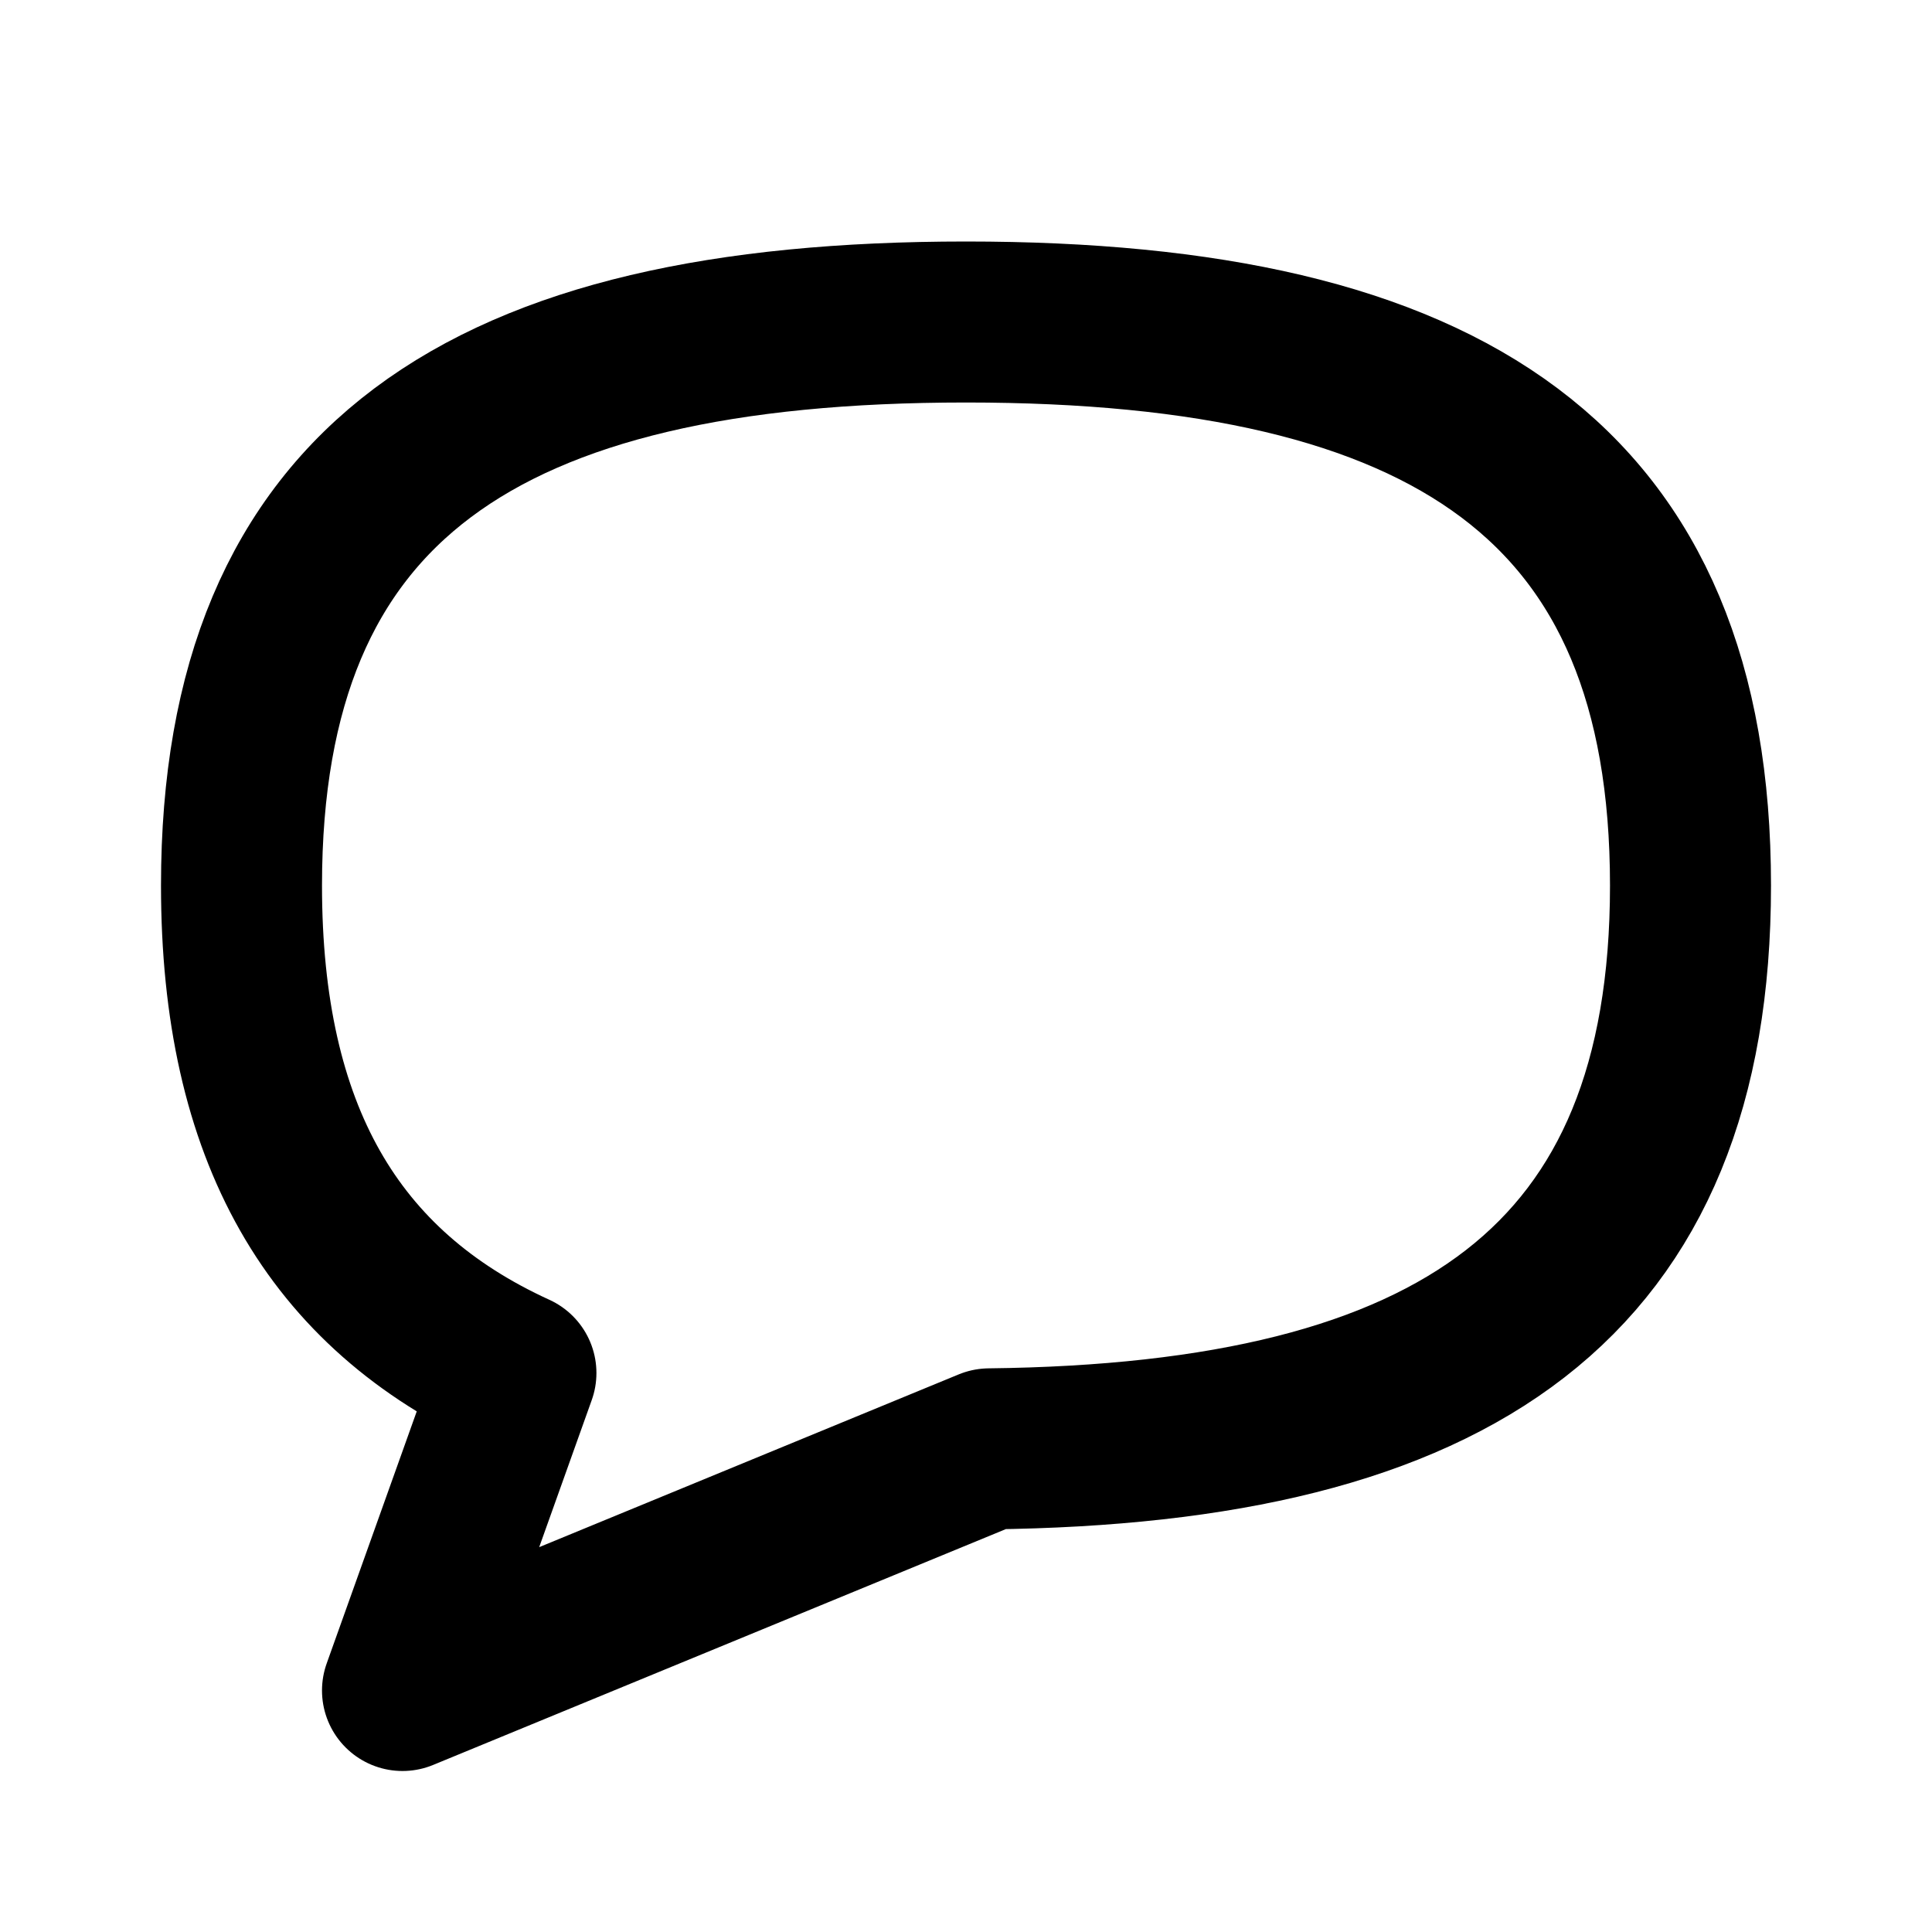
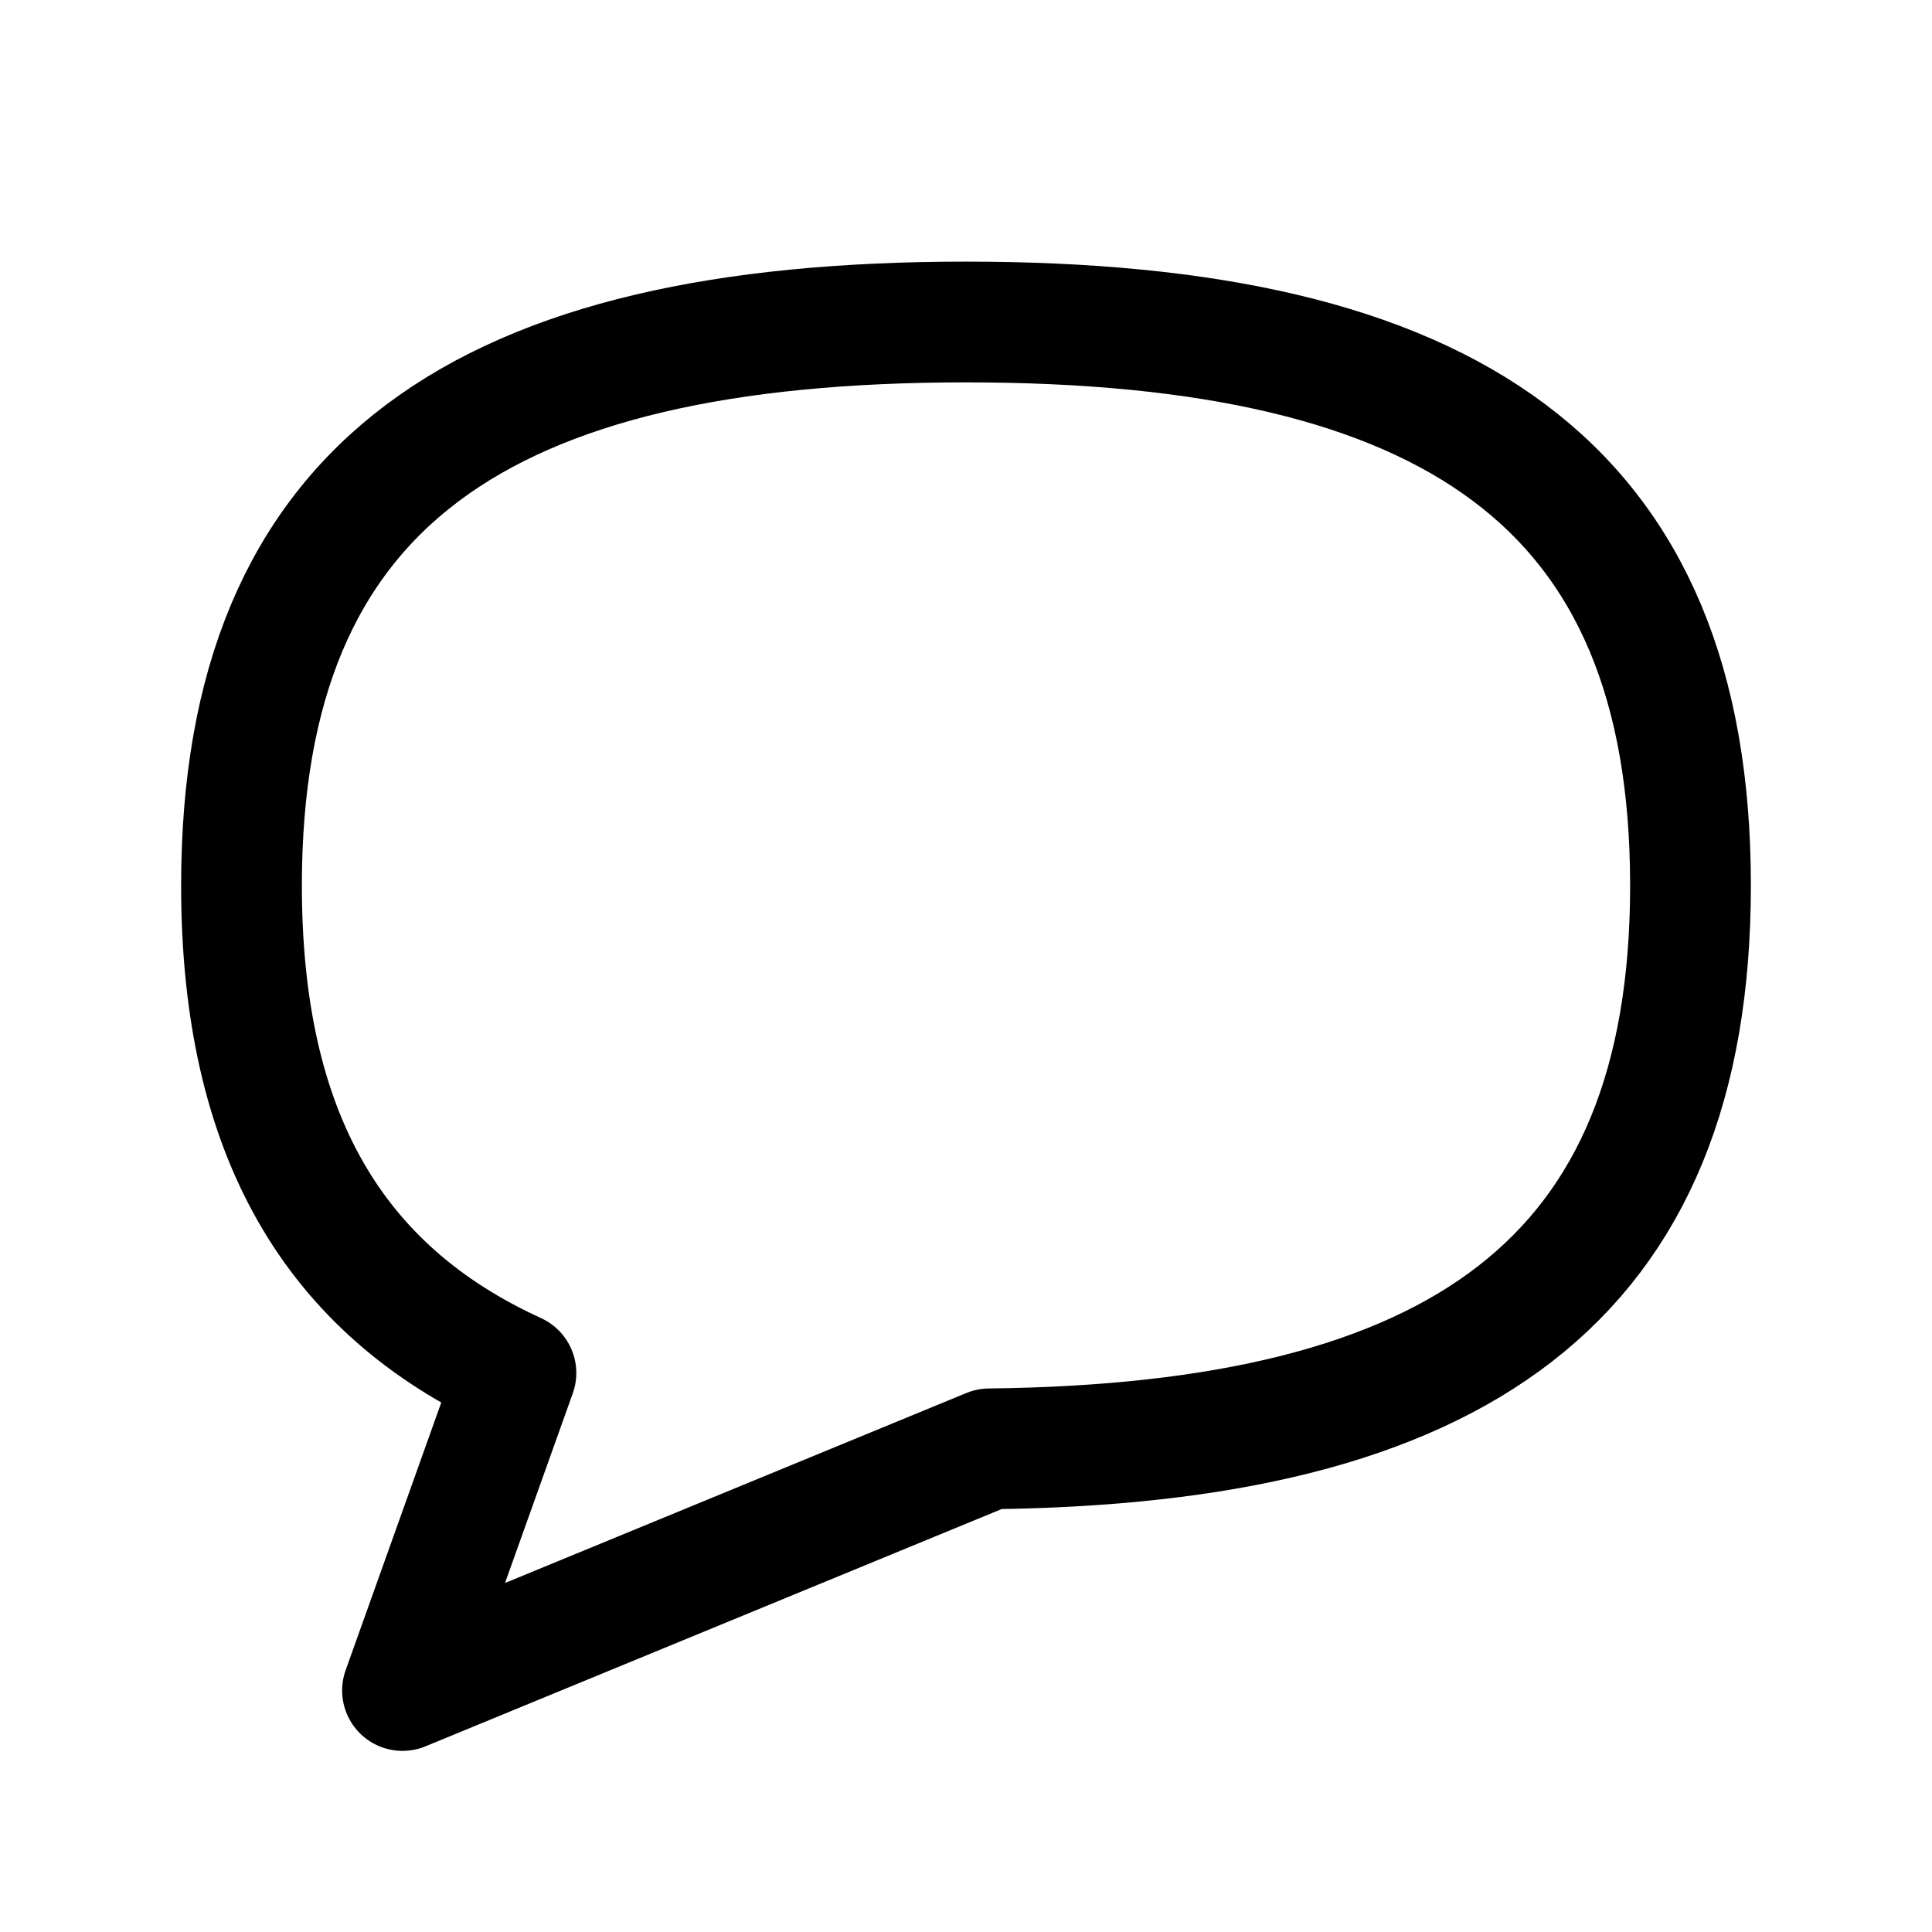
<svg xmlns="http://www.w3.org/2000/svg" width="800px" height="800px" viewBox="0 0 24 24" fill="none">
-   <path d="M12.29 17.998C18.096 17.934 21 15.919 21 11C21 6 18 4 12 4C6 4 3 6 3 11C3 14.077 4.136 16.018 6.409 17.056L5 21L12.29 17.998Z" stroke="currentColor" stroke-width="2" stroke-linecap="round" stroke-linejoin="round" />
+   <path d="M12.29 17.998C18.096 17.934 21 15.919 21 11C21 6 18 4 12 4C6 4 3 6 3 11C3 14.077 4.136 16.018 6.409 17.056L5 21L12.29 17.998Z" stroke="currentColor" stroke-width="1.5" stroke-linecap="round" stroke-linejoin="round" />
</svg>
